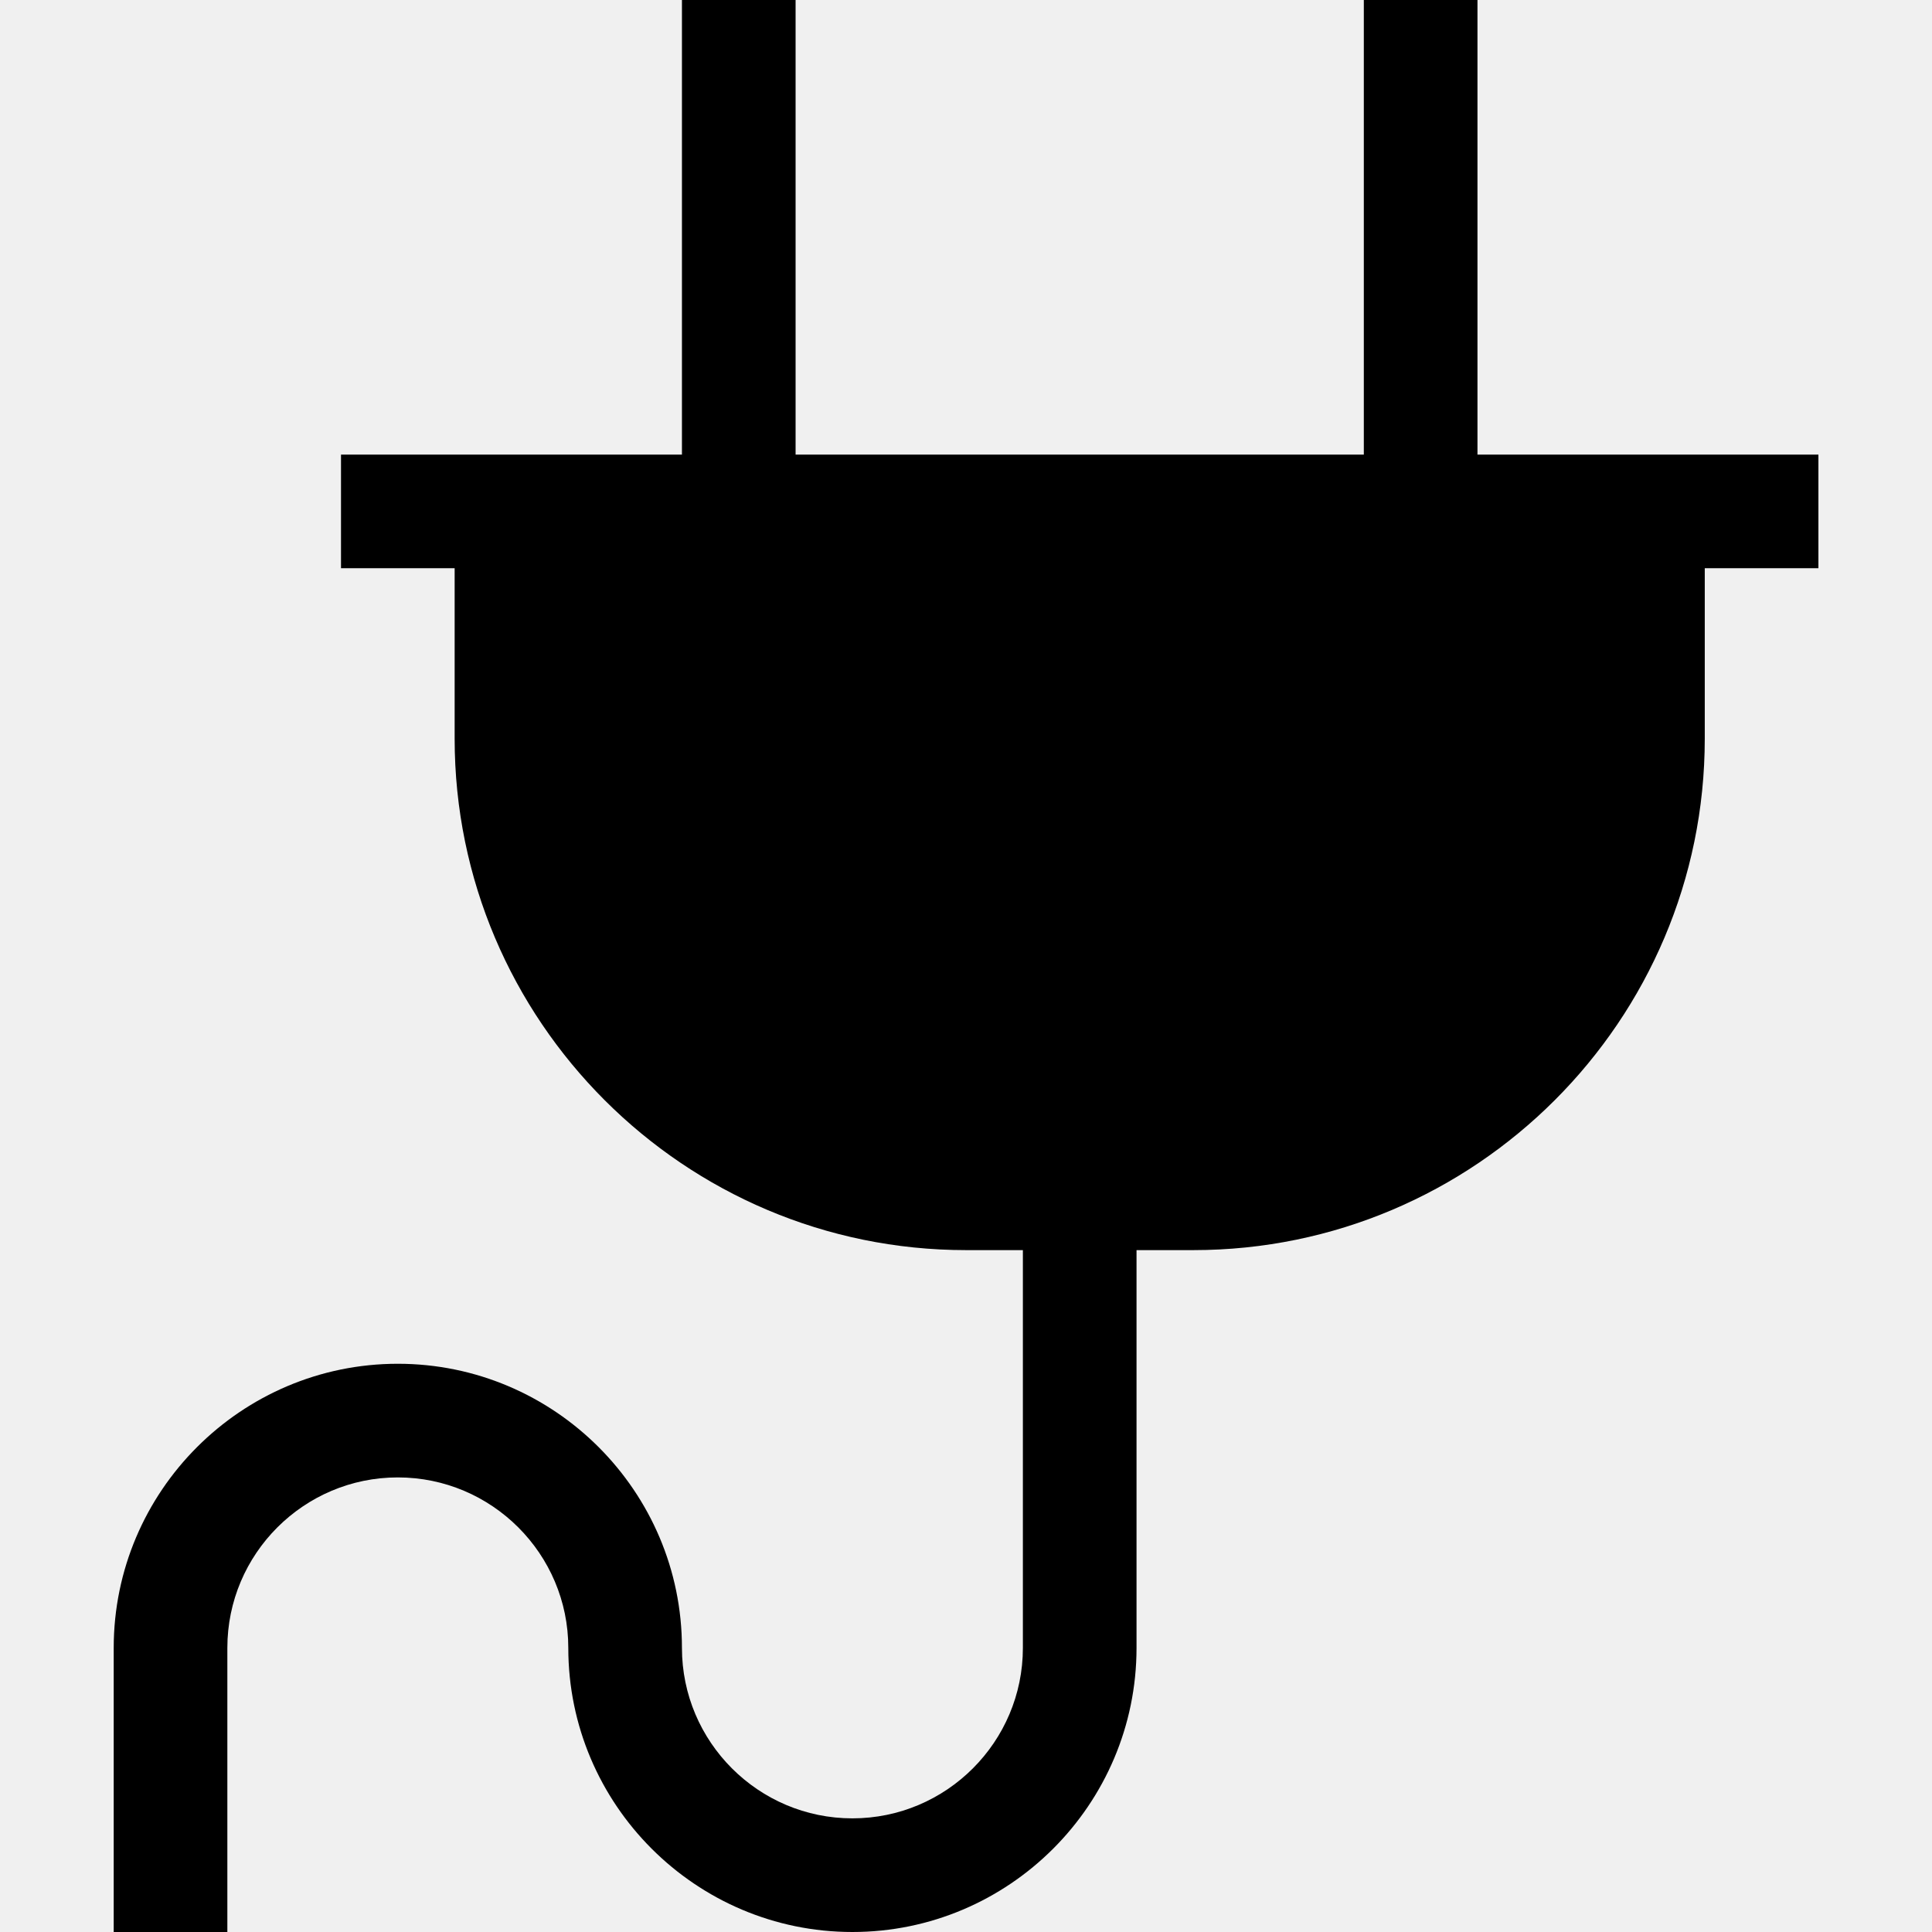
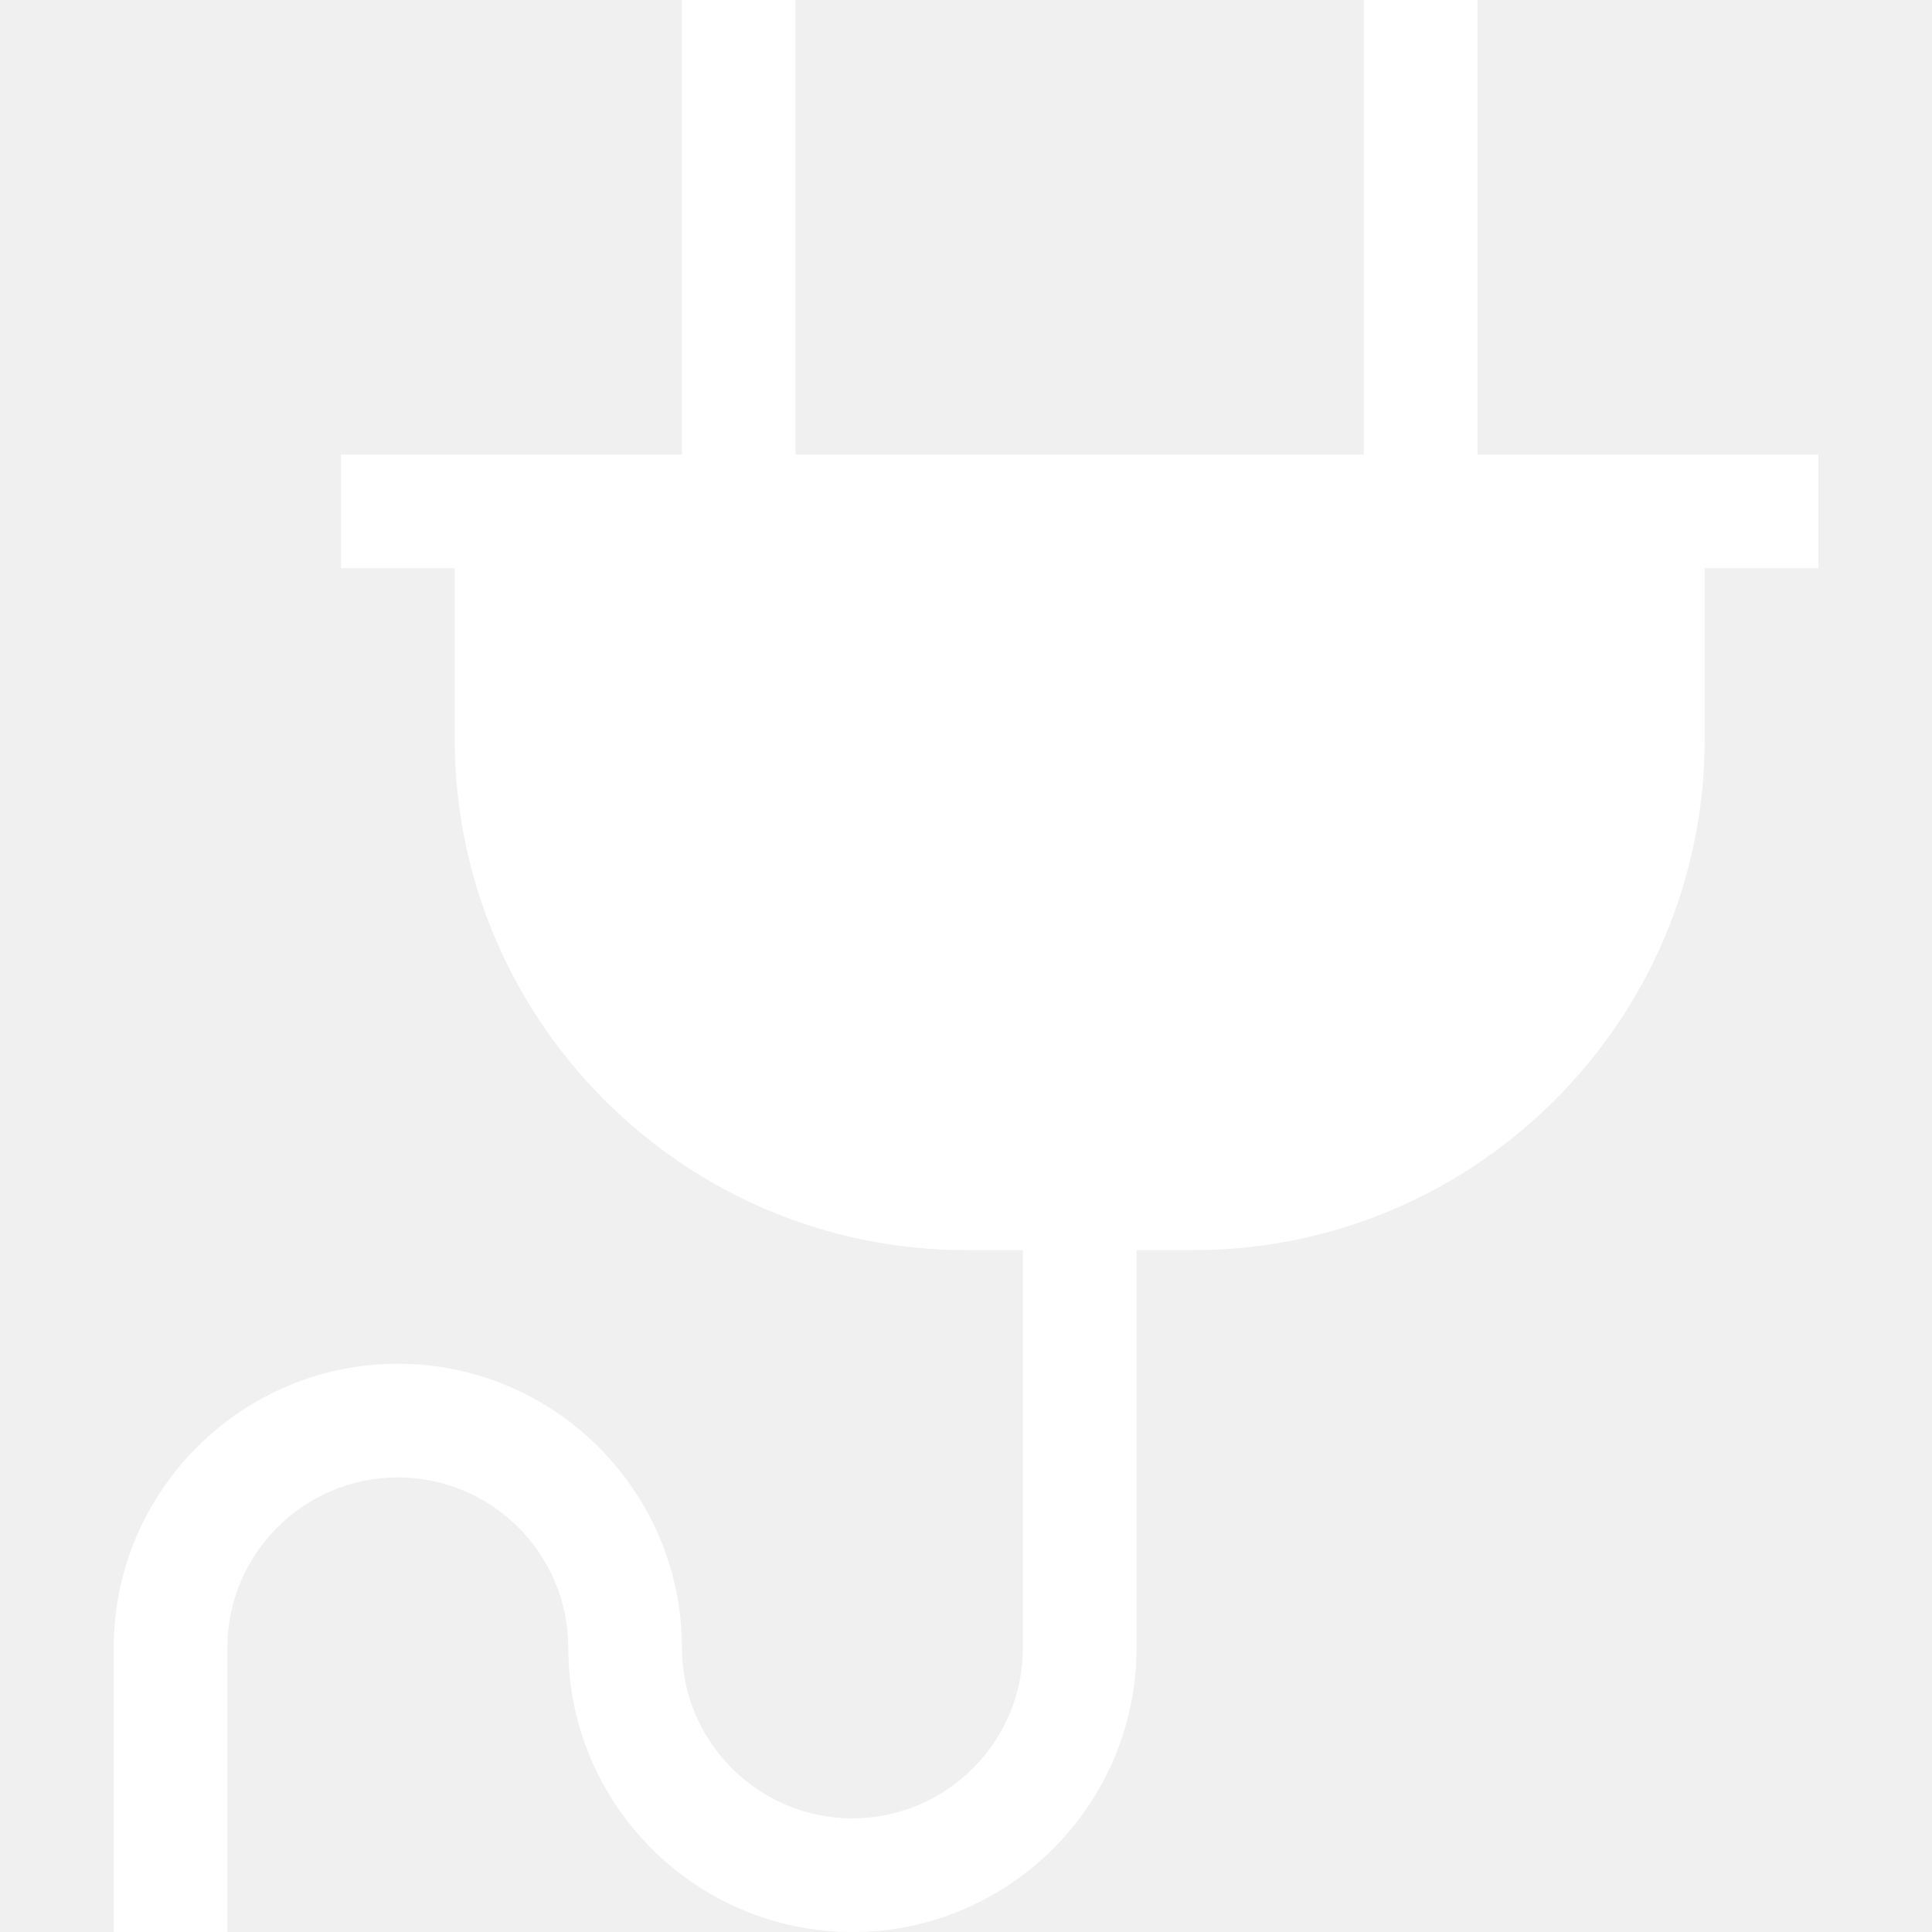
- <svg xmlns="http://www.w3.org/2000/svg" fill="#000000" width="800px" height="800px" viewBox="0 0 1920 1920">
+ <svg xmlns="http://www.w3.org/2000/svg" fill="#fff" width="40px" height="40px" viewBox="0 0 1920 1920">
  <path d="M1694.176 451.765h-225.882V0h-112.941v451.765H790.647V0H677.706v451.765H338.882v112.94h112.942v169.413c0 280.207 228.028 508.235 508.235 508.235h56.47v395.294c0 93.402-76.009 169.412-169.411 169.412-93.403 0-169.412-76.01-169.412-169.412 0-155.633-126.72-282.353-282.353-282.353S113 1482.014 113 1637.647V1920h112.941v-282.353c0-93.402 76.01-169.412 169.412-169.412s169.412 76.01 169.412 169.412c0 155.633 126.72 282.353 282.353 282.353s282.353-126.72 282.353-282.353v-395.294h56.47c280.207 0 508.235-228.028 508.235-508.235V564.706h112.942V451.765h-112.942Z" fill-rule="evenodd" />
</svg>
